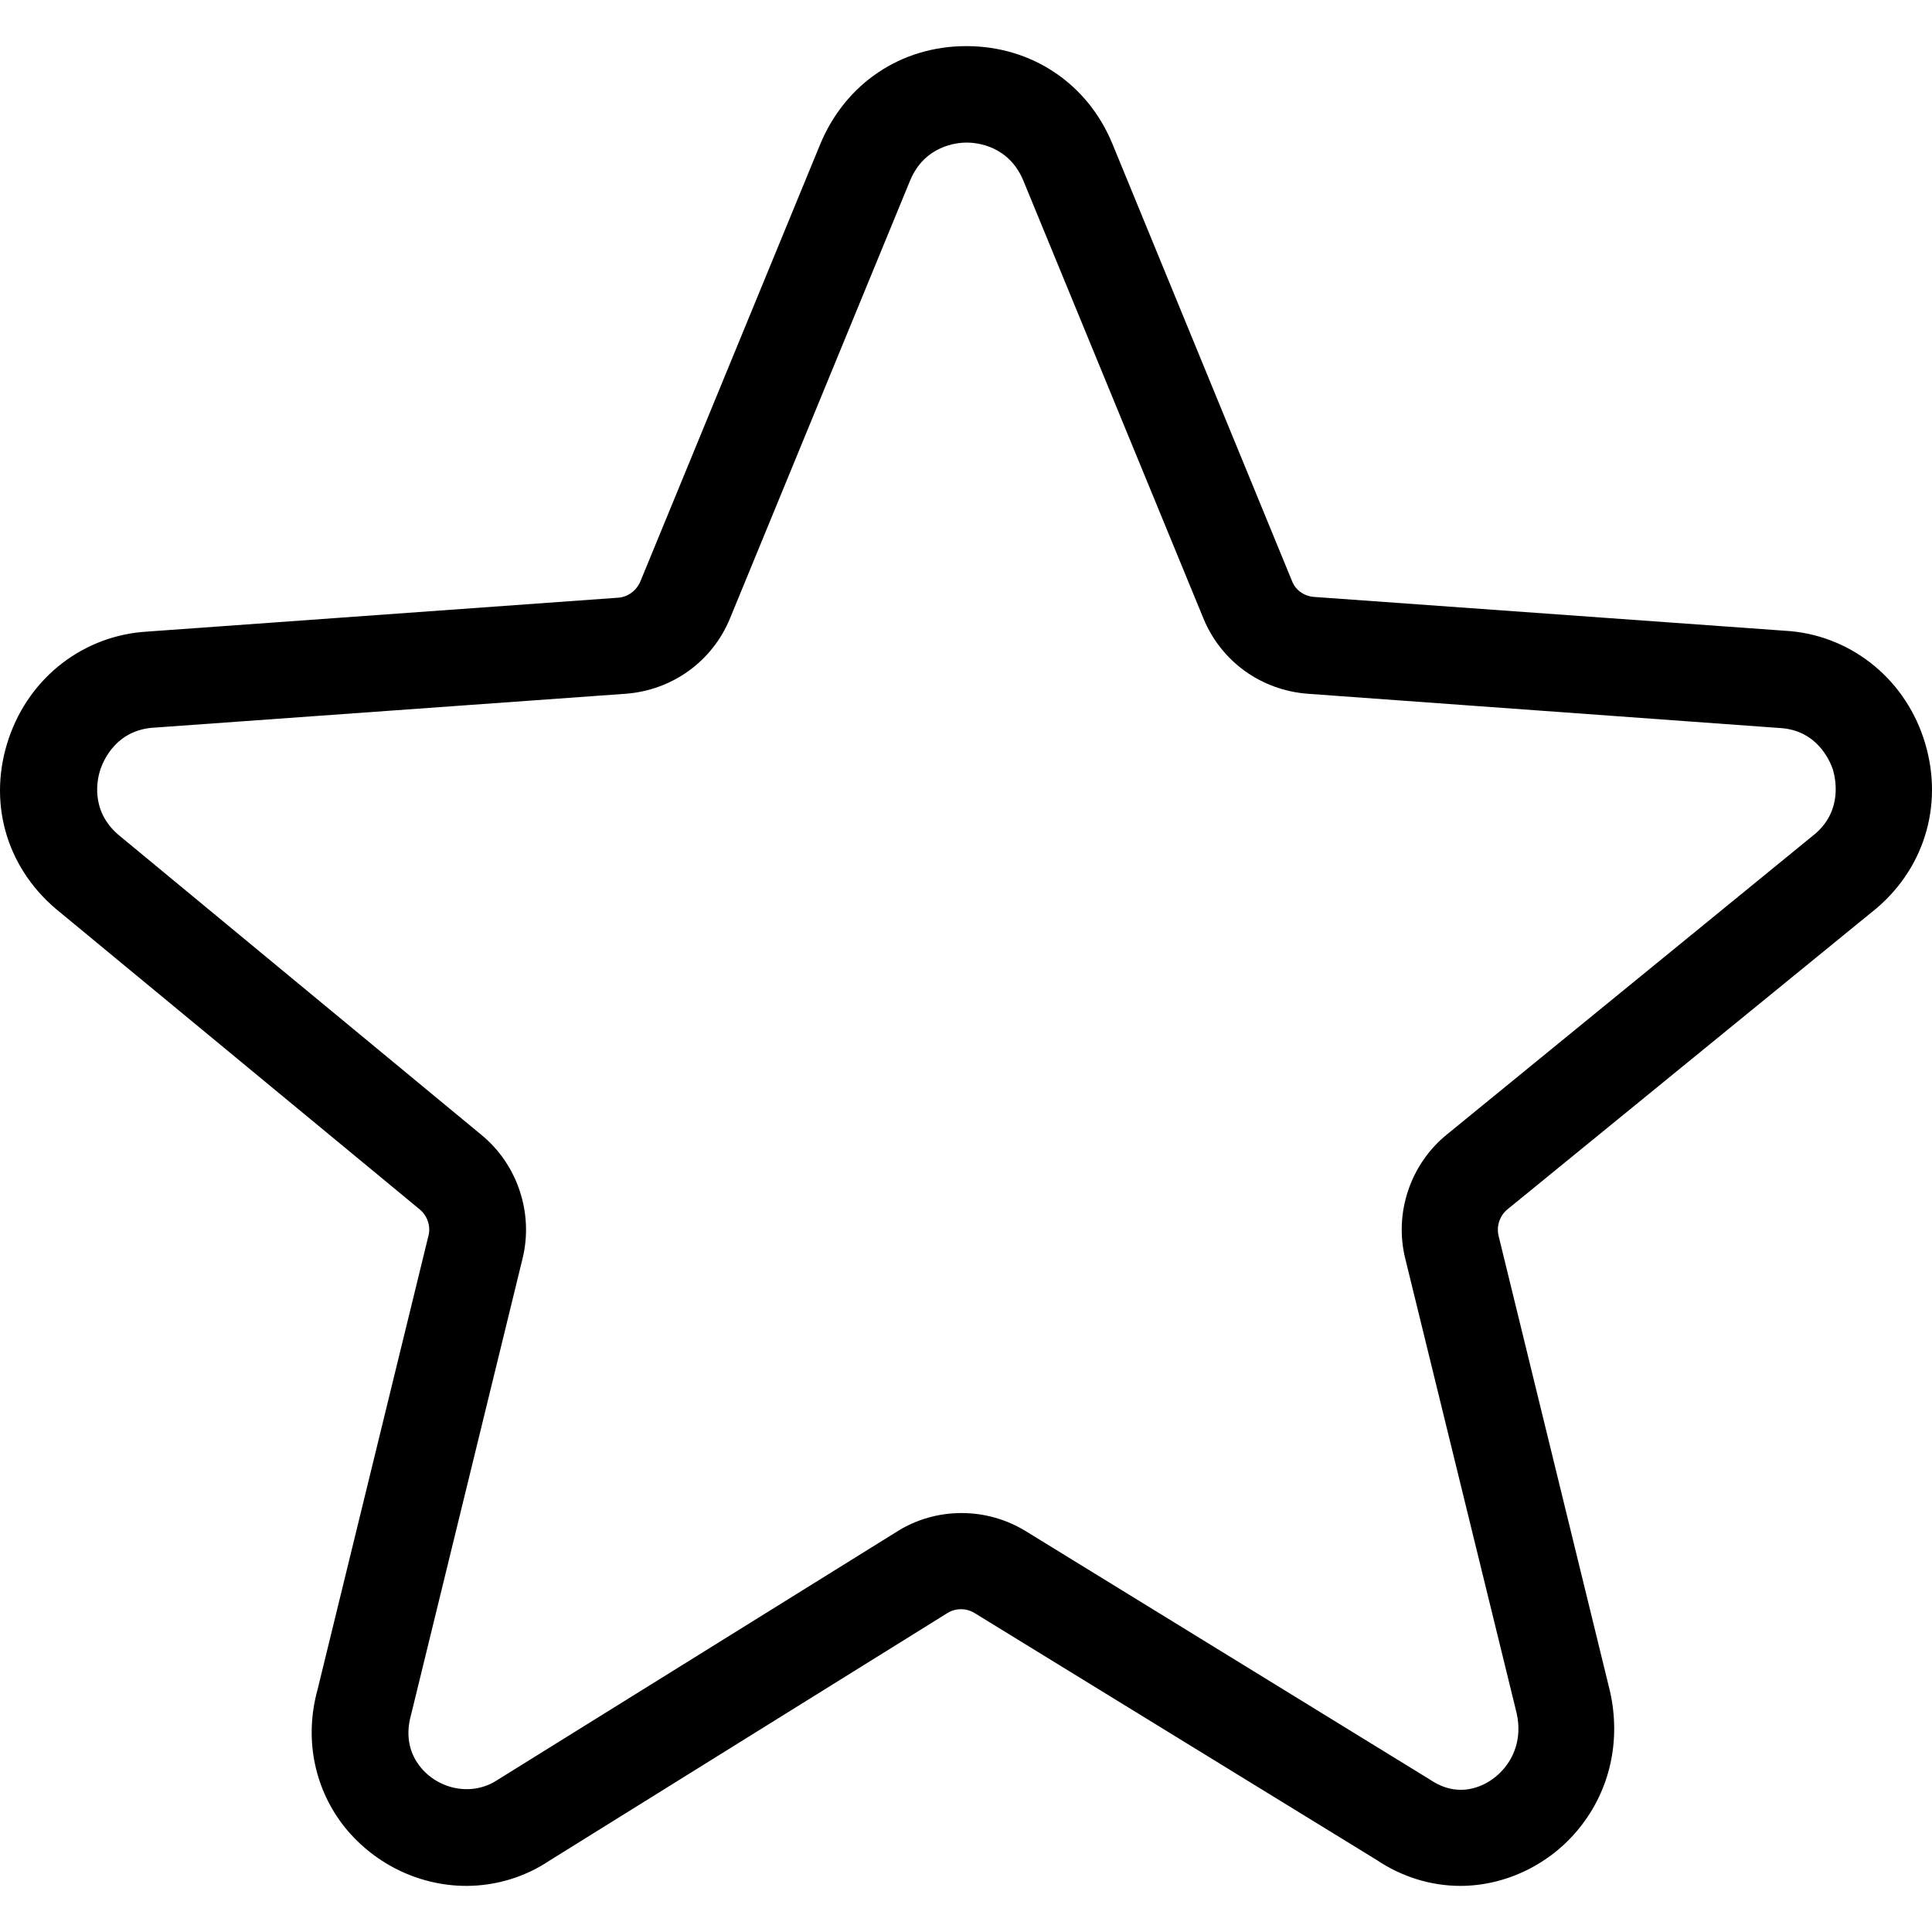
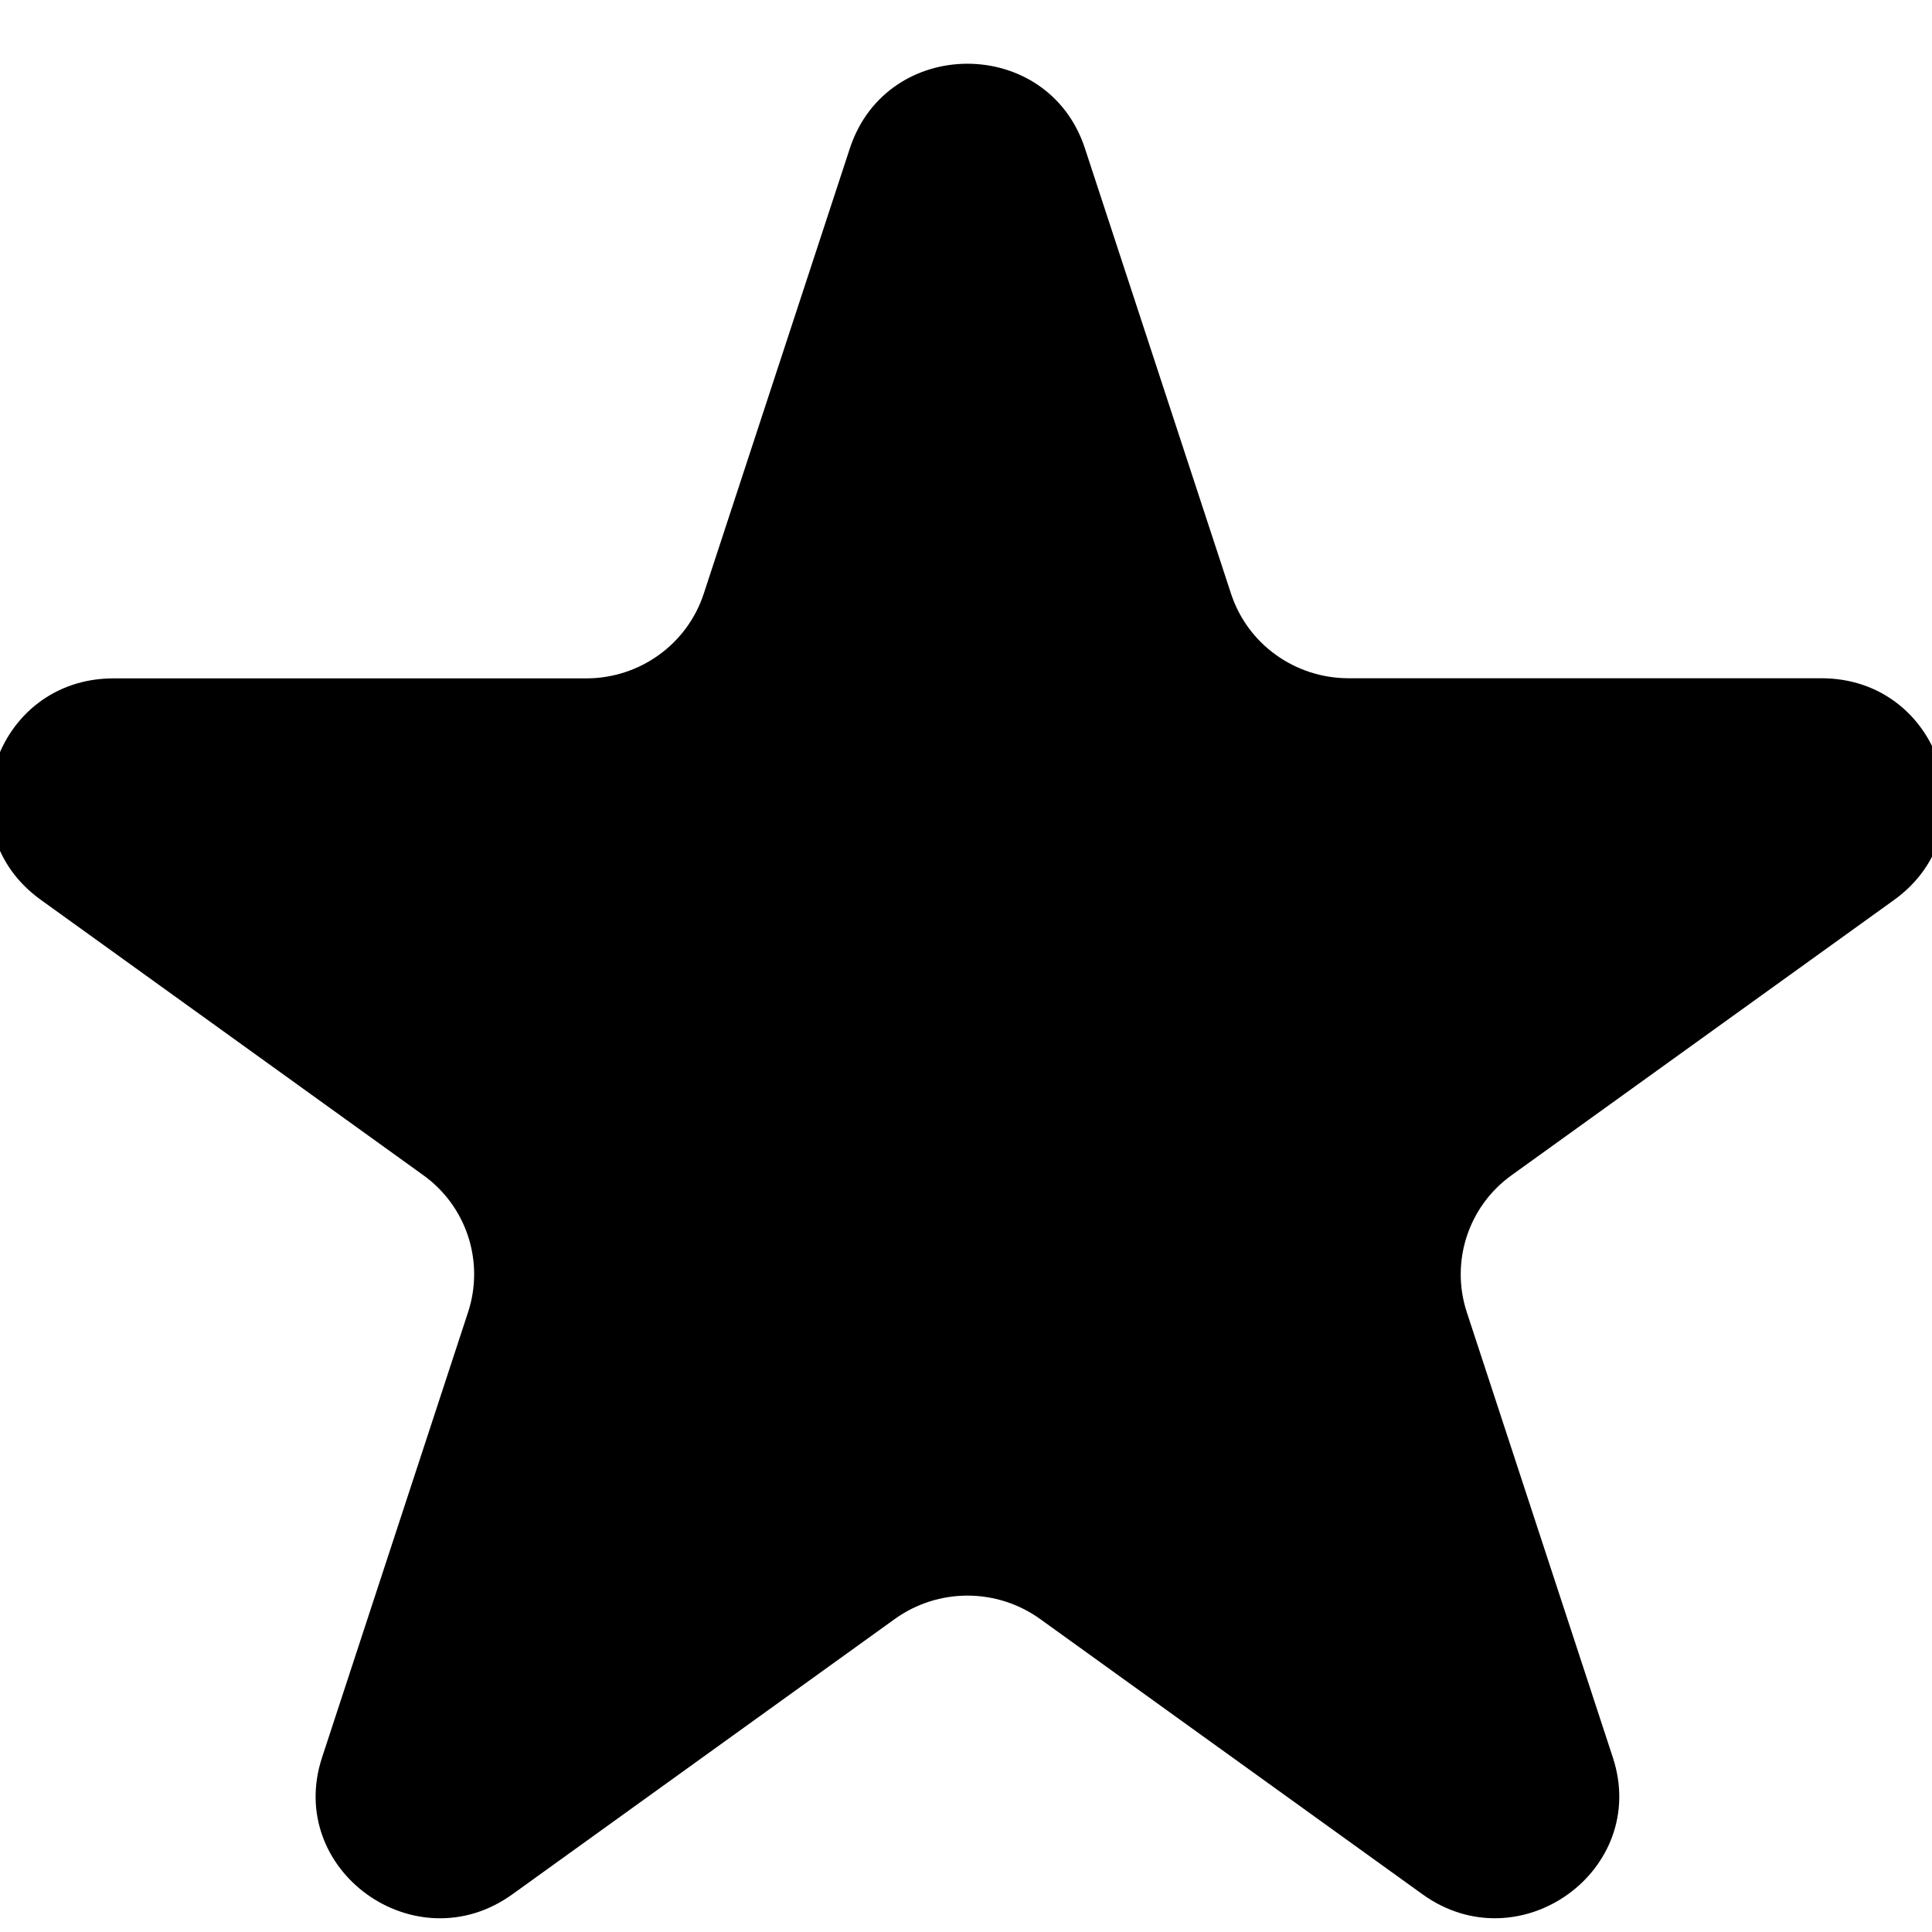
- <svg xmlns="http://www.w3.org/2000/svg" version="1.1" id="Capa_1" x="0px" y="0px" viewBox="0 0 490.727 490.727" xml:space="preserve">
+ <svg xmlns="http://www.w3.org/2000/svg" xmlns:xlink="http://www.w3.org/1999/xlink" width="16" height="16" viewBox="0 0 16 16">
+   <defs>
+     <path id="z3lsa" d="M802.038 3409.229c.307-.935 1.641-.935 1.947 0l1.21 3.688c.137.418.53.7.974.7h3.915c.992 0 1.404 1.258.602 1.836l-3.168 2.28a1.009 1.009 0 0 0-.371 1.133l1.21 3.689c.306.934-.774 1.71-1.576 1.133l-3.167-2.28a1.032 1.032 0 0 0-1.204 0l-3.167 2.28c-.803.578-1.882-.2-1.576-1.133l1.21-3.69a1.009 1.009 0 0 0-.372-1.133l-3.167-2.28c-.803-.577-.39-1.834.602-1.834h3.915c.443 0 .836-.283.973-.701z" />
+   </defs>
  <g>
-     <path d="M453.443,160.214l-119.7-8.6c-2.5-0.2-4.7-1.7-5.6-4.1l-45.6-111c-6.3-15.3-20.5-24.8-37.1-24.8s-30.7,9.5-37.1,24.9   l-45.7,111.1c-1,2.3-3.1,3.9-5.6,4.1l-119.5,8.6c-16.2,0.9-30,11.5-35.3,27.1c-5.4,15.8-0.9,32.4,11.9,43.3l92.5,76.4   c1.9,1.6,2.8,4.2,2.2,6.6l-28.2,115.4c-3.3,12-1,24.4,6.3,34.1c7.5,9.8,19.2,15.7,31.5,15.7c7.6,0,15-2.3,21.1-6.4l101.1-62.9   c2.1-1.3,4.8-1.3,6.9,0l102.1,62.7c6.4,4.3,13.8,6.6,21.3,6.6c11.5,0,22.9-5.5,30.3-14.8c7.7-9.6,10.5-22.1,7.7-34.6l-28.3-115.7   c-0.6-2.5,0.3-5.1,2.2-6.7l93.9-76.6c12.6-10.8,17.1-27.4,11.8-43.2C483.343,171.814,469.443,161.114,453.443,160.214z    M461.143,211.714l-93.7,76.5c-9.2,7.5-13.4,19.9-10.5,31.5l28.3,115.5c1.5,6.8-1.2,11.5-3,13.7c-2.8,3.5-7,5.7-11.2,5.7   c-2.6,0-5.2-0.8-8-2.7l-102.5-63c-4.9-3-10.5-4.6-16.3-4.6s-11.5,1.6-16.4,4.7l-101.5,63.1c-6.5,4.3-15.2,2.4-19.8-3.6   c-1.9-2.5-3.9-6.8-2.1-13.1l28.3-115.8c2.8-11.5-1.3-23.8-10.4-31.3l-92.3-76.3c-7.3-6.3-5.3-14.4-4.5-16.7s4.1-10,13.7-10.5   l119.7-8.6c11.8-0.9,22-8.2,26.5-19.2l45.7-111.1c3.7-9,12-9.7,14.4-9.7c2.4,0,10.7,0.7,14.4,9.7l45.7,111.1   c4.5,11,14.7,18.3,26.5,19.2l119.9,8.7c9.4,0.5,12.7,8.2,13.5,10.5C466.143,197.514,468.143,205.614,461.143,211.714z" />
+     <g transform="translate(-795 -3408)">
+       <use xlink:href="#z3lsa" />
+     </g>
  </g>
-   <g>
- </g>
-   <g>
- </g>
-   <g>
- </g>
-   <g>
- </g>
-   <g>
- </g>
-   <g>
- </g>
-   <g>
- </g>
-   <g>
- </g>
-   <g>
- </g>
-   <g>
- </g>
-   <g>
- </g>
-   <g>
- </g>
-   <g>
- </g>
-   <g>
- </g>
-   <g>
- </g>
</svg>
